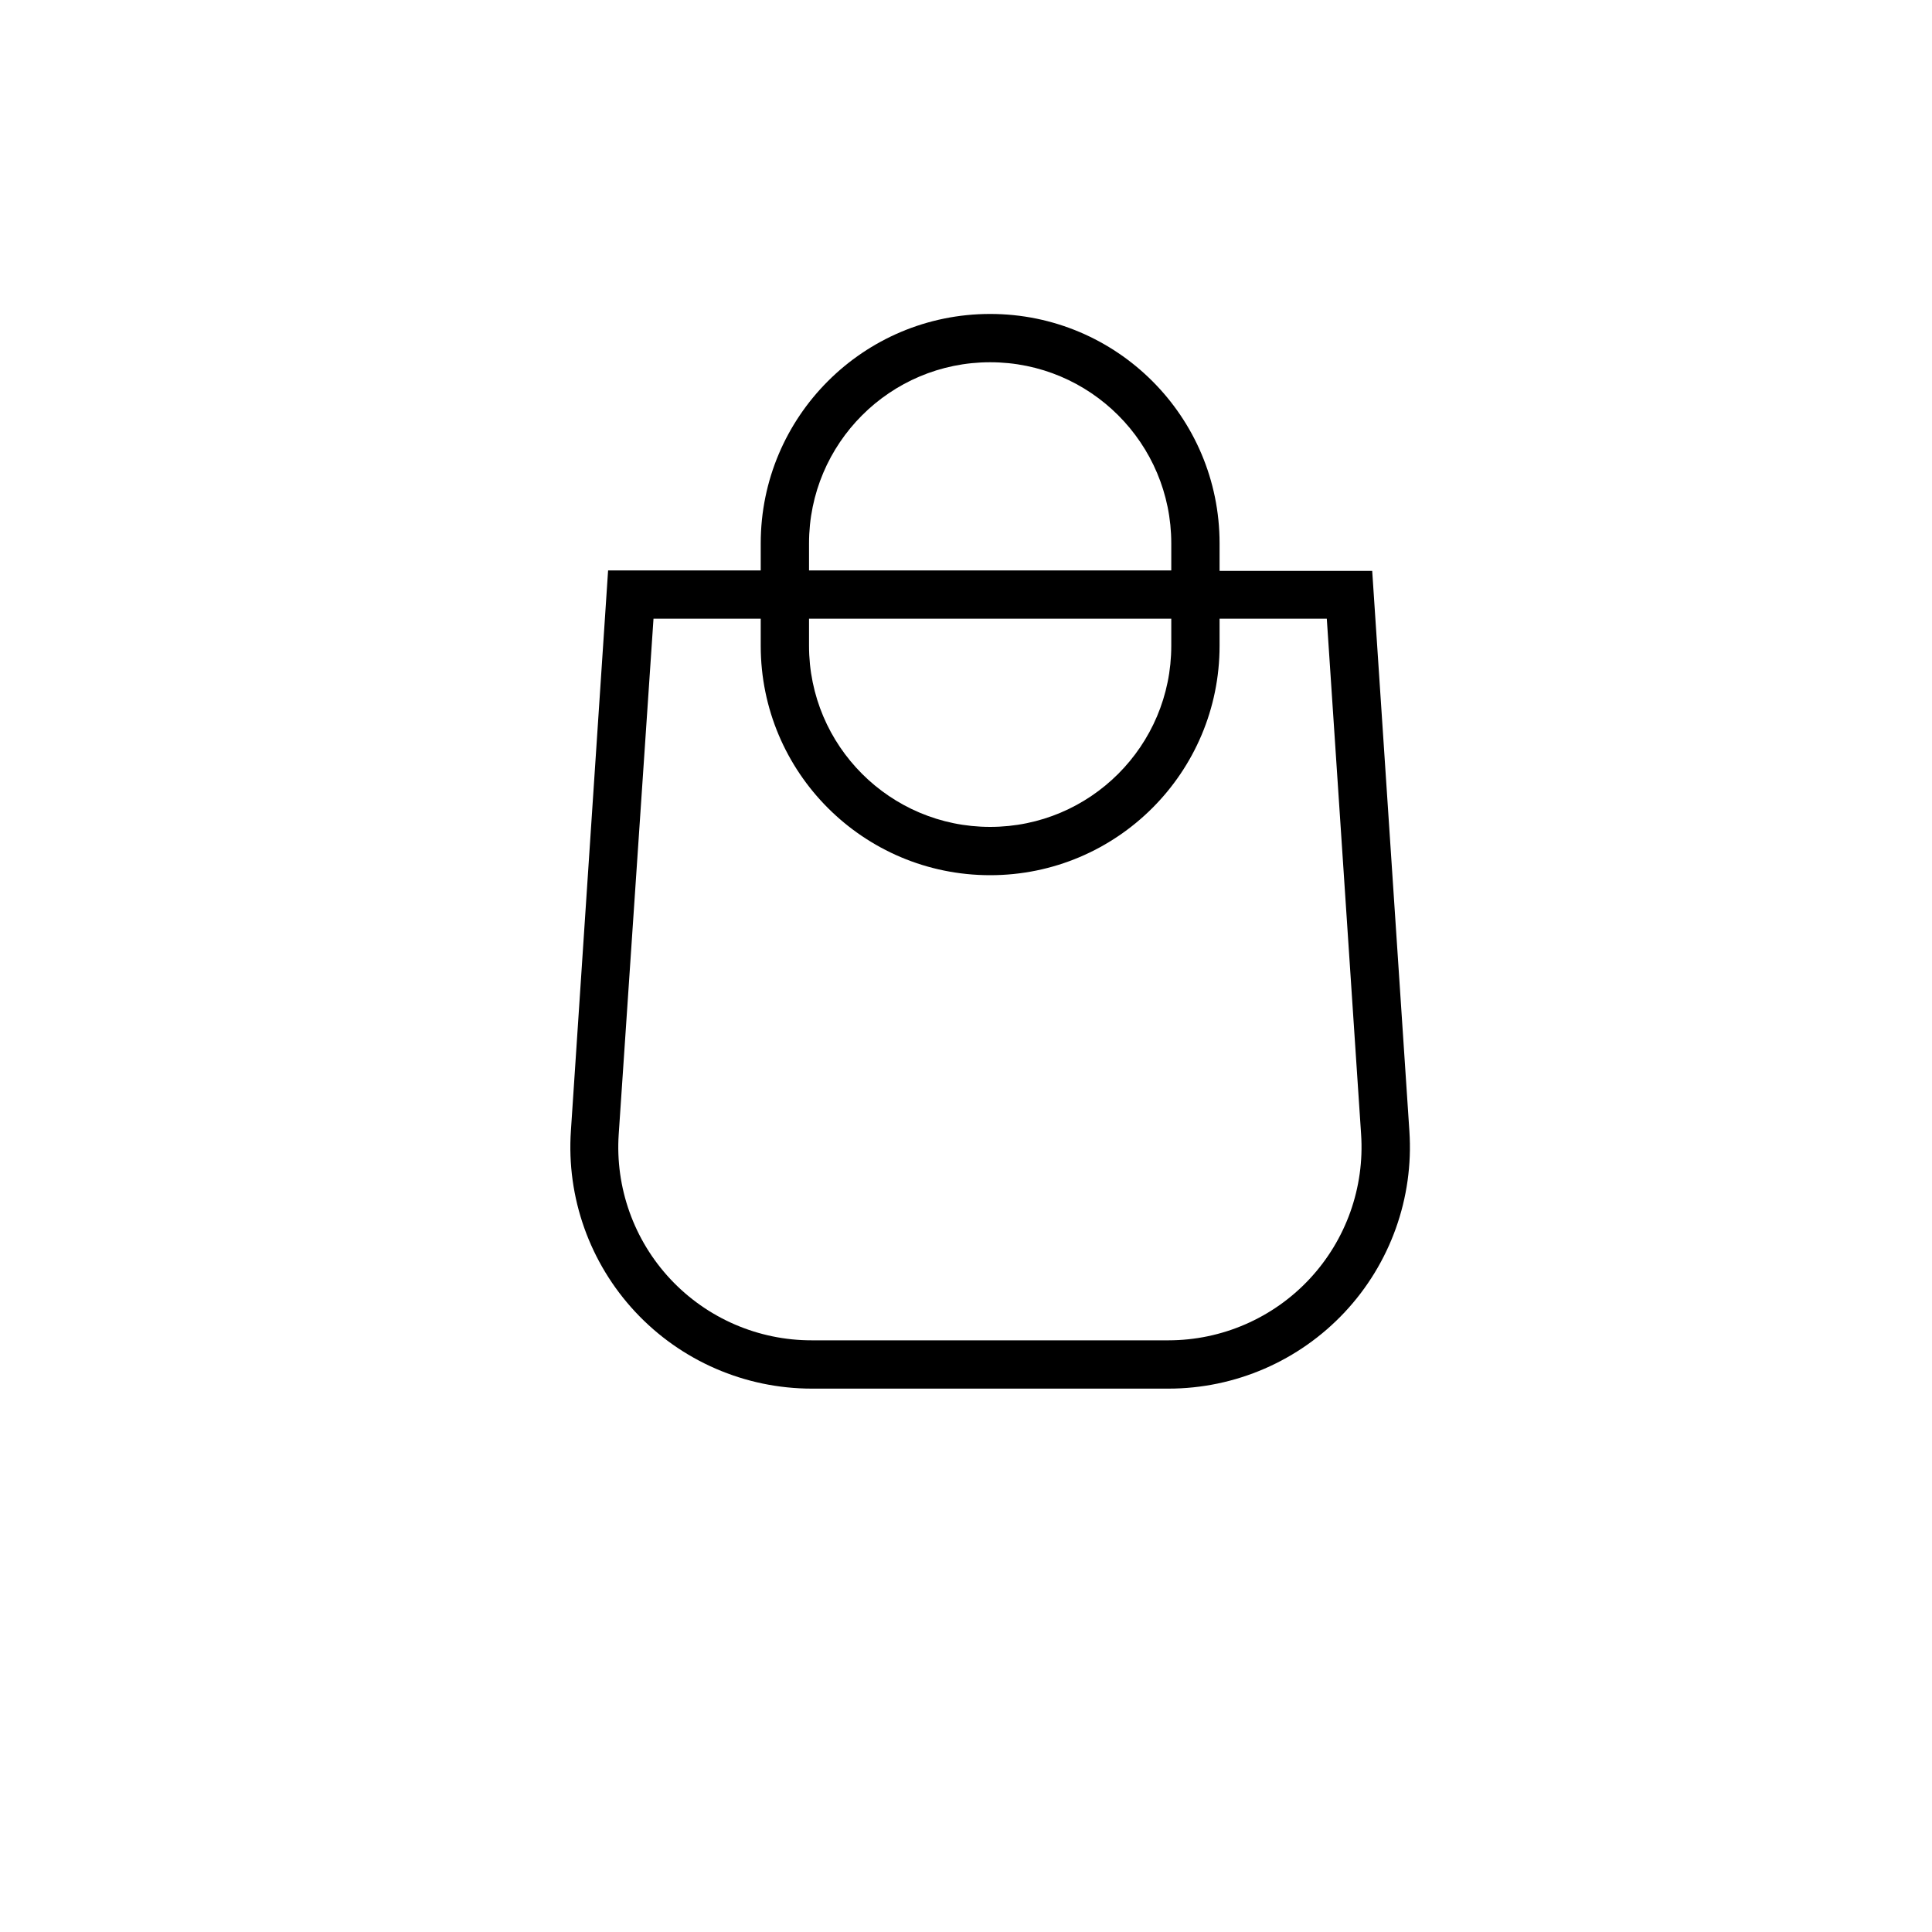
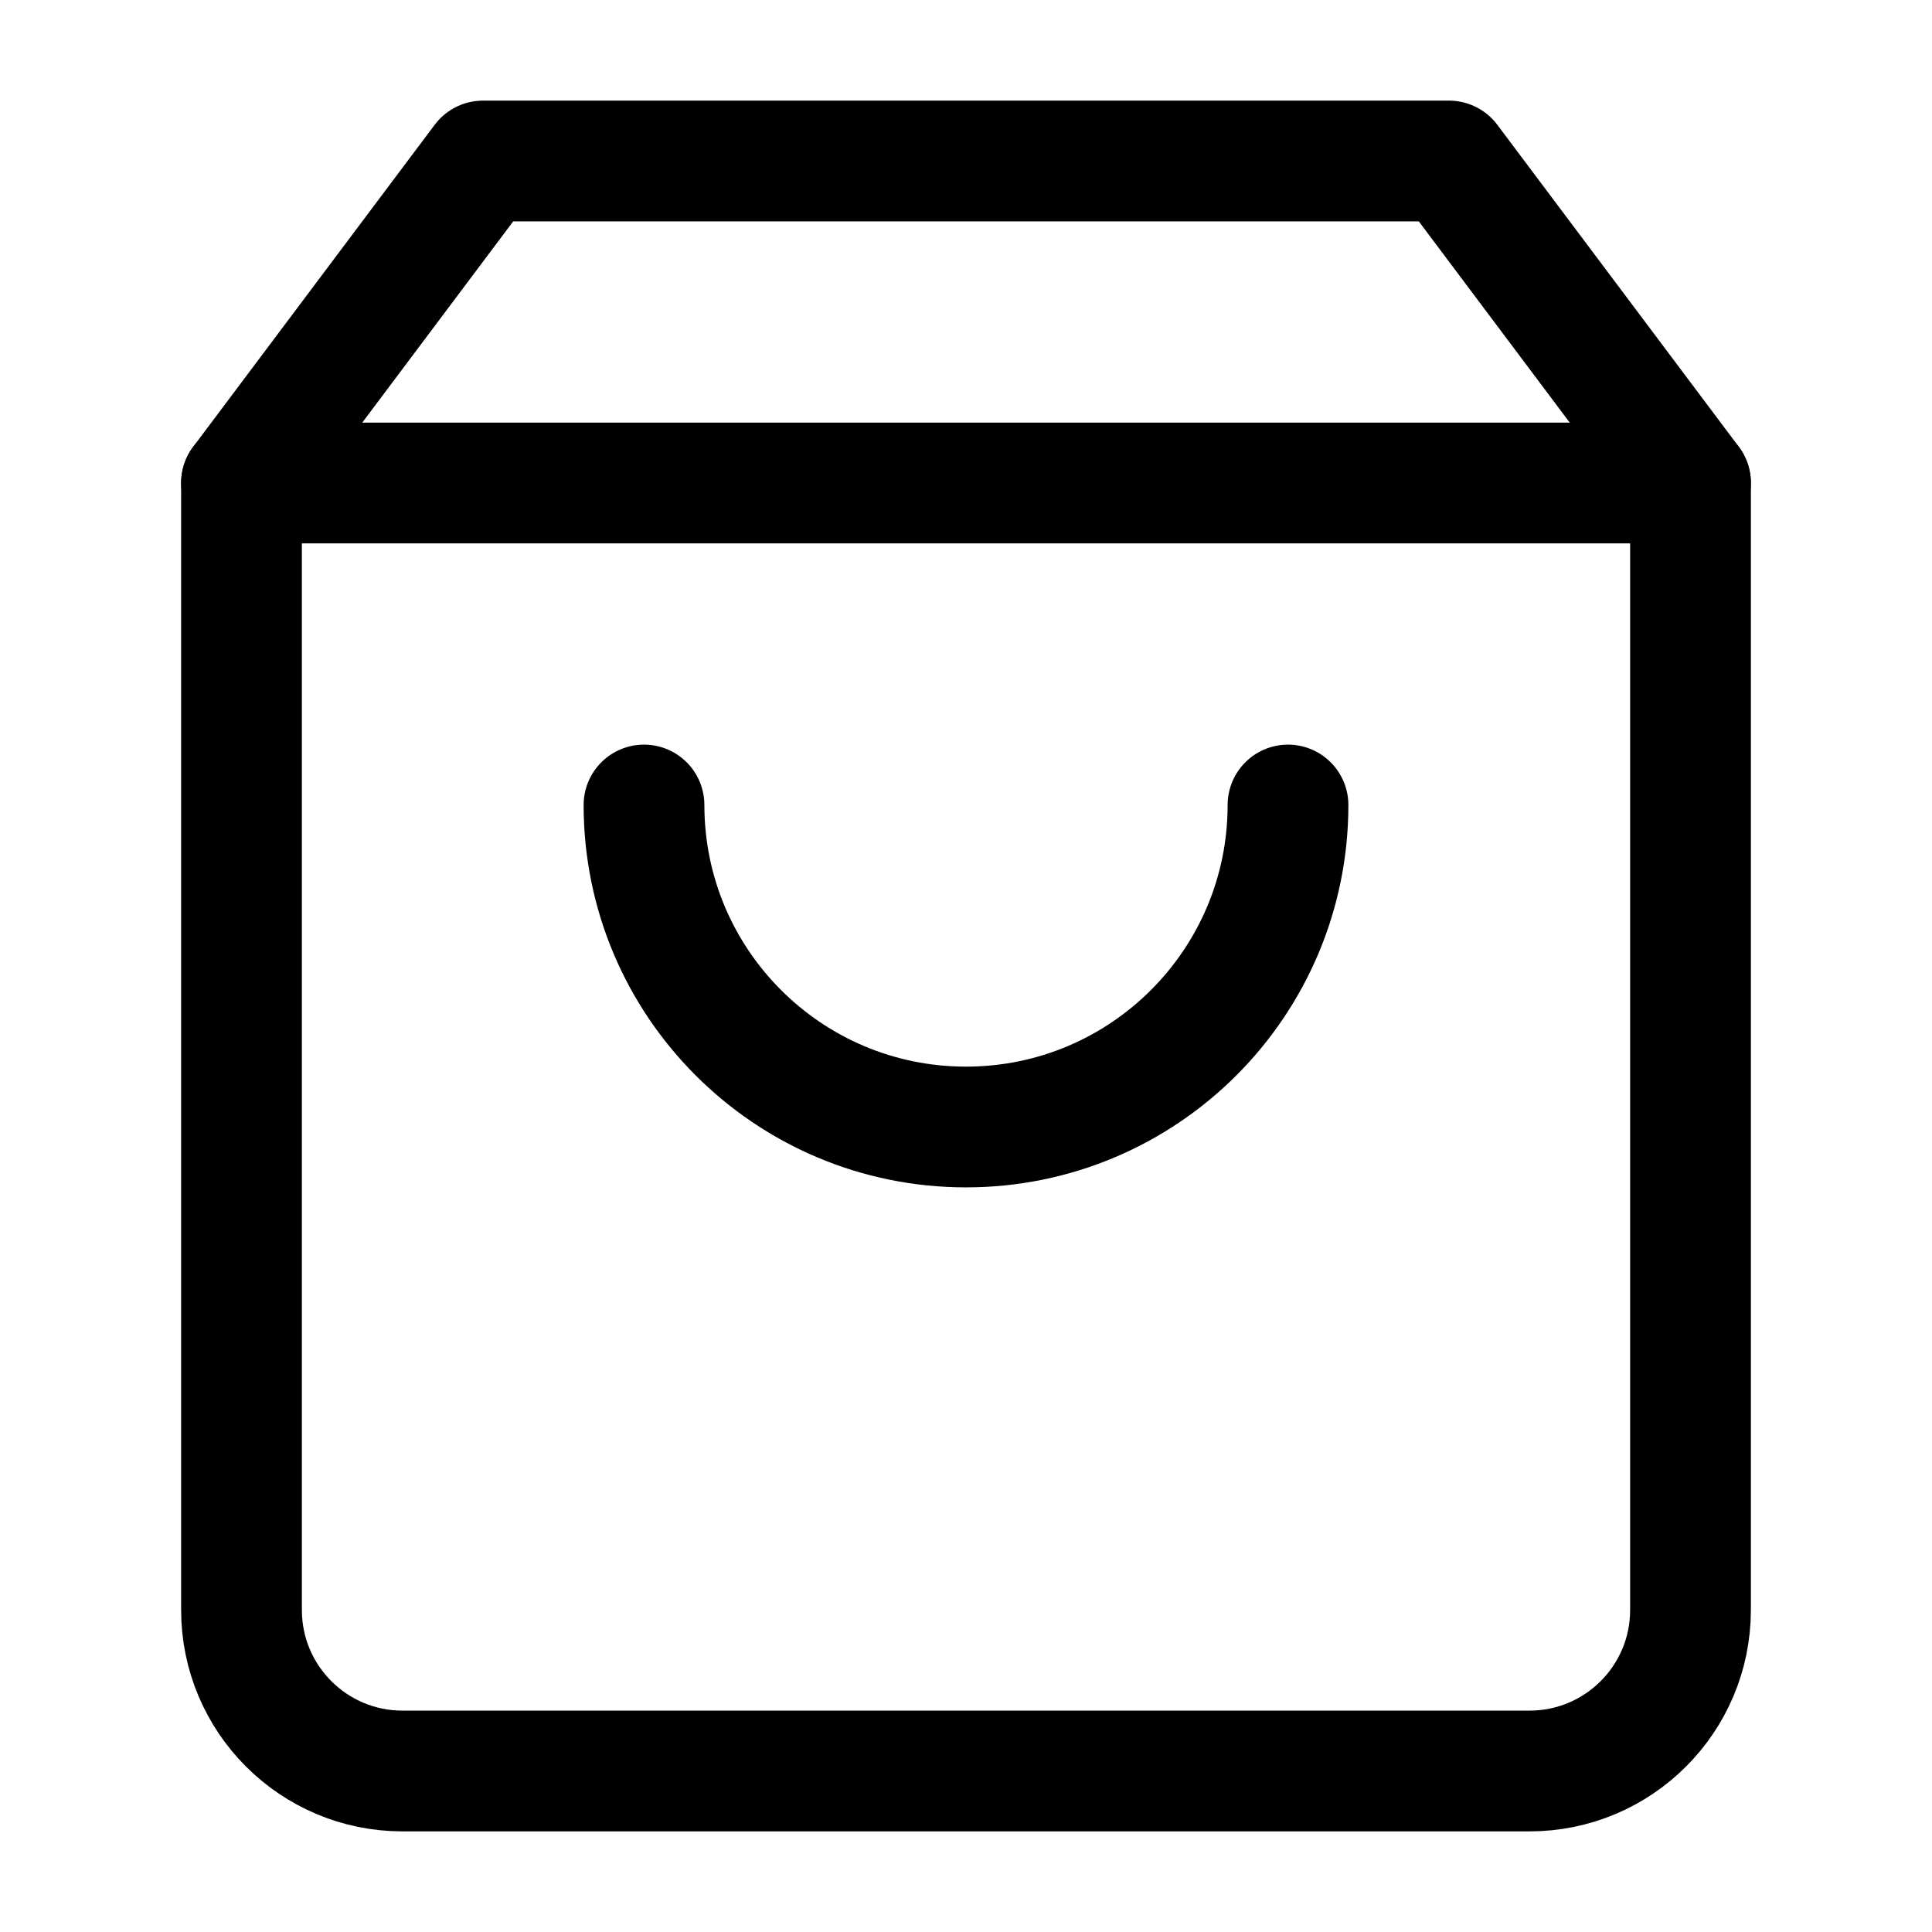
- <svg xmlns="http://www.w3.org/2000/svg" fill="none" class="icon icon-cart" viewBox="0 0 40 40">
-   <path fill="currentColor" fill-rule="evenodd" d="M20.5 6.5a4.75 4.75 0 0 0-4.75 4.75v.56h-3.16l-.77 11.6a5 5 0 0 0 4.99 5.34h7.38a5 5 0 0 0 4.99-5.33l-.77-11.6h-3.16v-.57A4.75 4.75 0 0 0 20.5 6.5m3.75 5.31v-.56a3.75 3.75 0 1 0-7.5 0v.56zm-7.5 1h7.5v.56a3.75 3.75 0 1 1-7.5 0zm-1 0v.56a4.75 4.75 0 1 0 9.5 0v-.56h2.22l.71 10.67a4 4 0 0 1-3.99 4.27h-7.38a4 4 0 0 1-4-4.27l.72-10.67z" />
+ <svg xmlns="http://www.w3.org/2000/svg" width="20" height="20" fill="none" class="icon icon-cart" viewBox="0 0 24 24" stroke="currentColor" stroke-width="1.5" stroke-linecap="round" stroke-linejoin="round">
+   <path d="M6 2 3 6v14a2 2 0 0 0 2 2h14a2 2 0 0 0 2-2V6l-3-4Z" />
+   <line x1="3" y1="6" x2="21" y2="6" />
+   <path d="M16 10a4 4 0 0 1-8 0" />
</svg>
